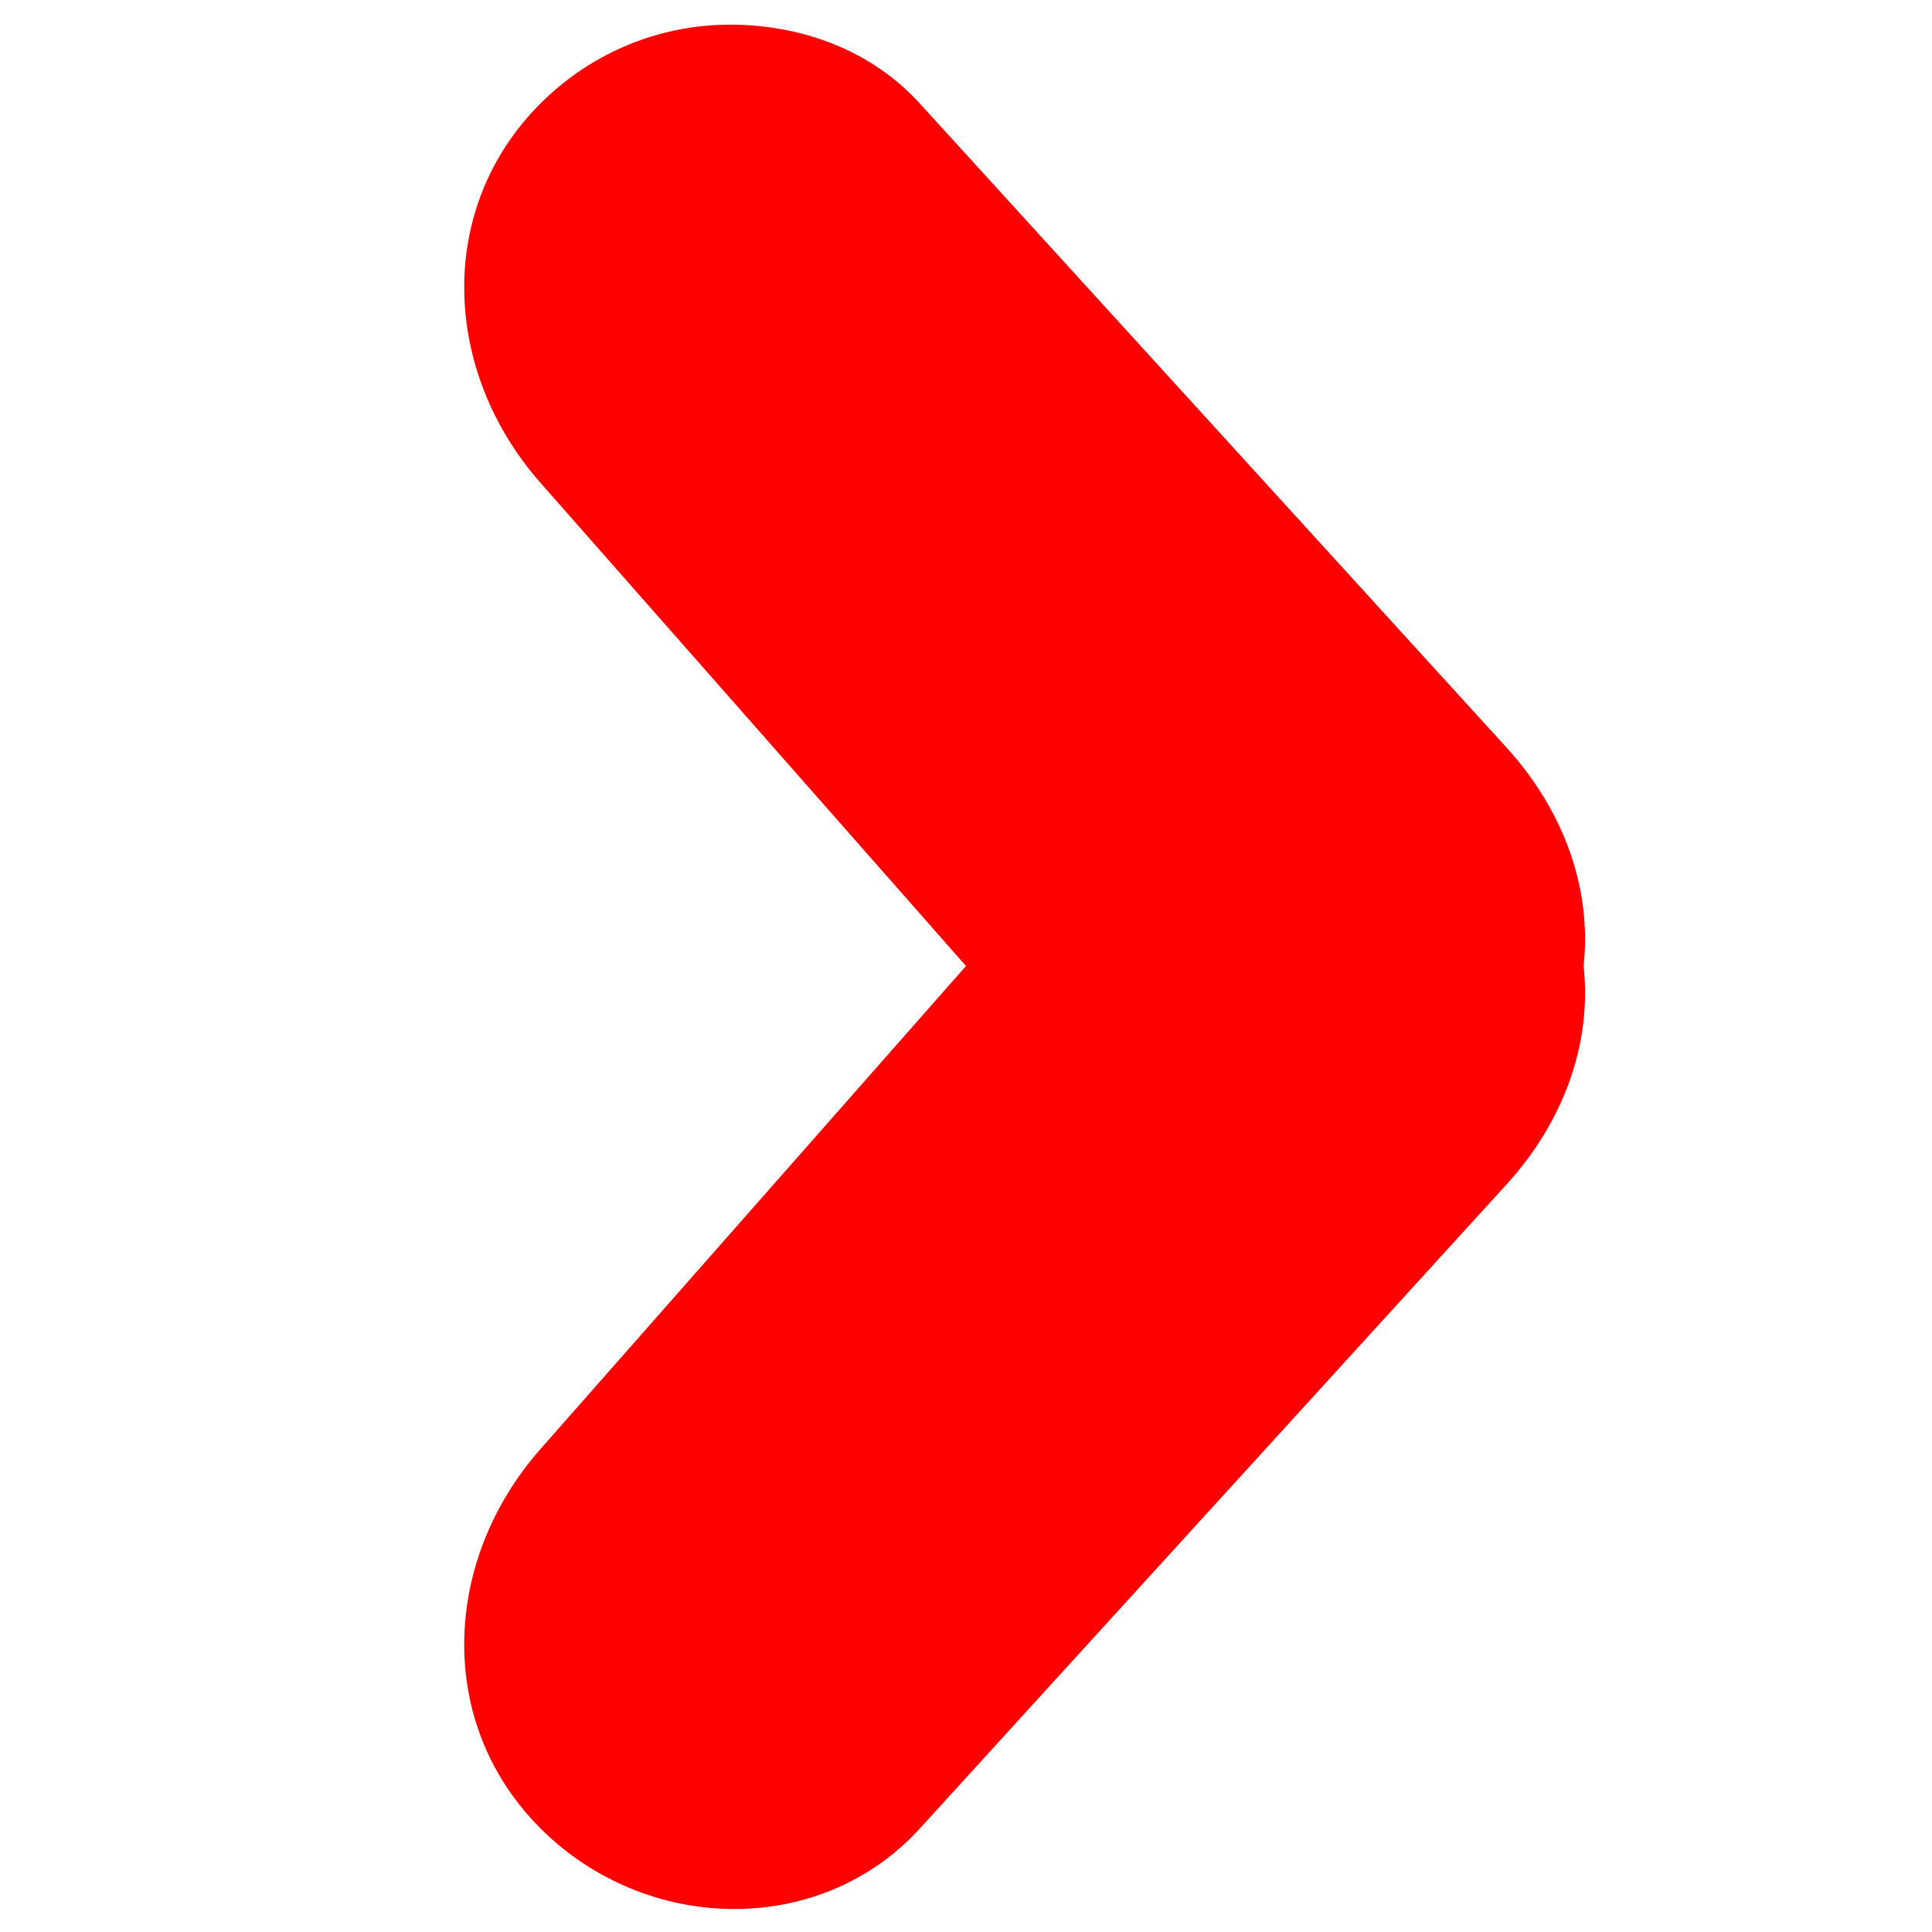
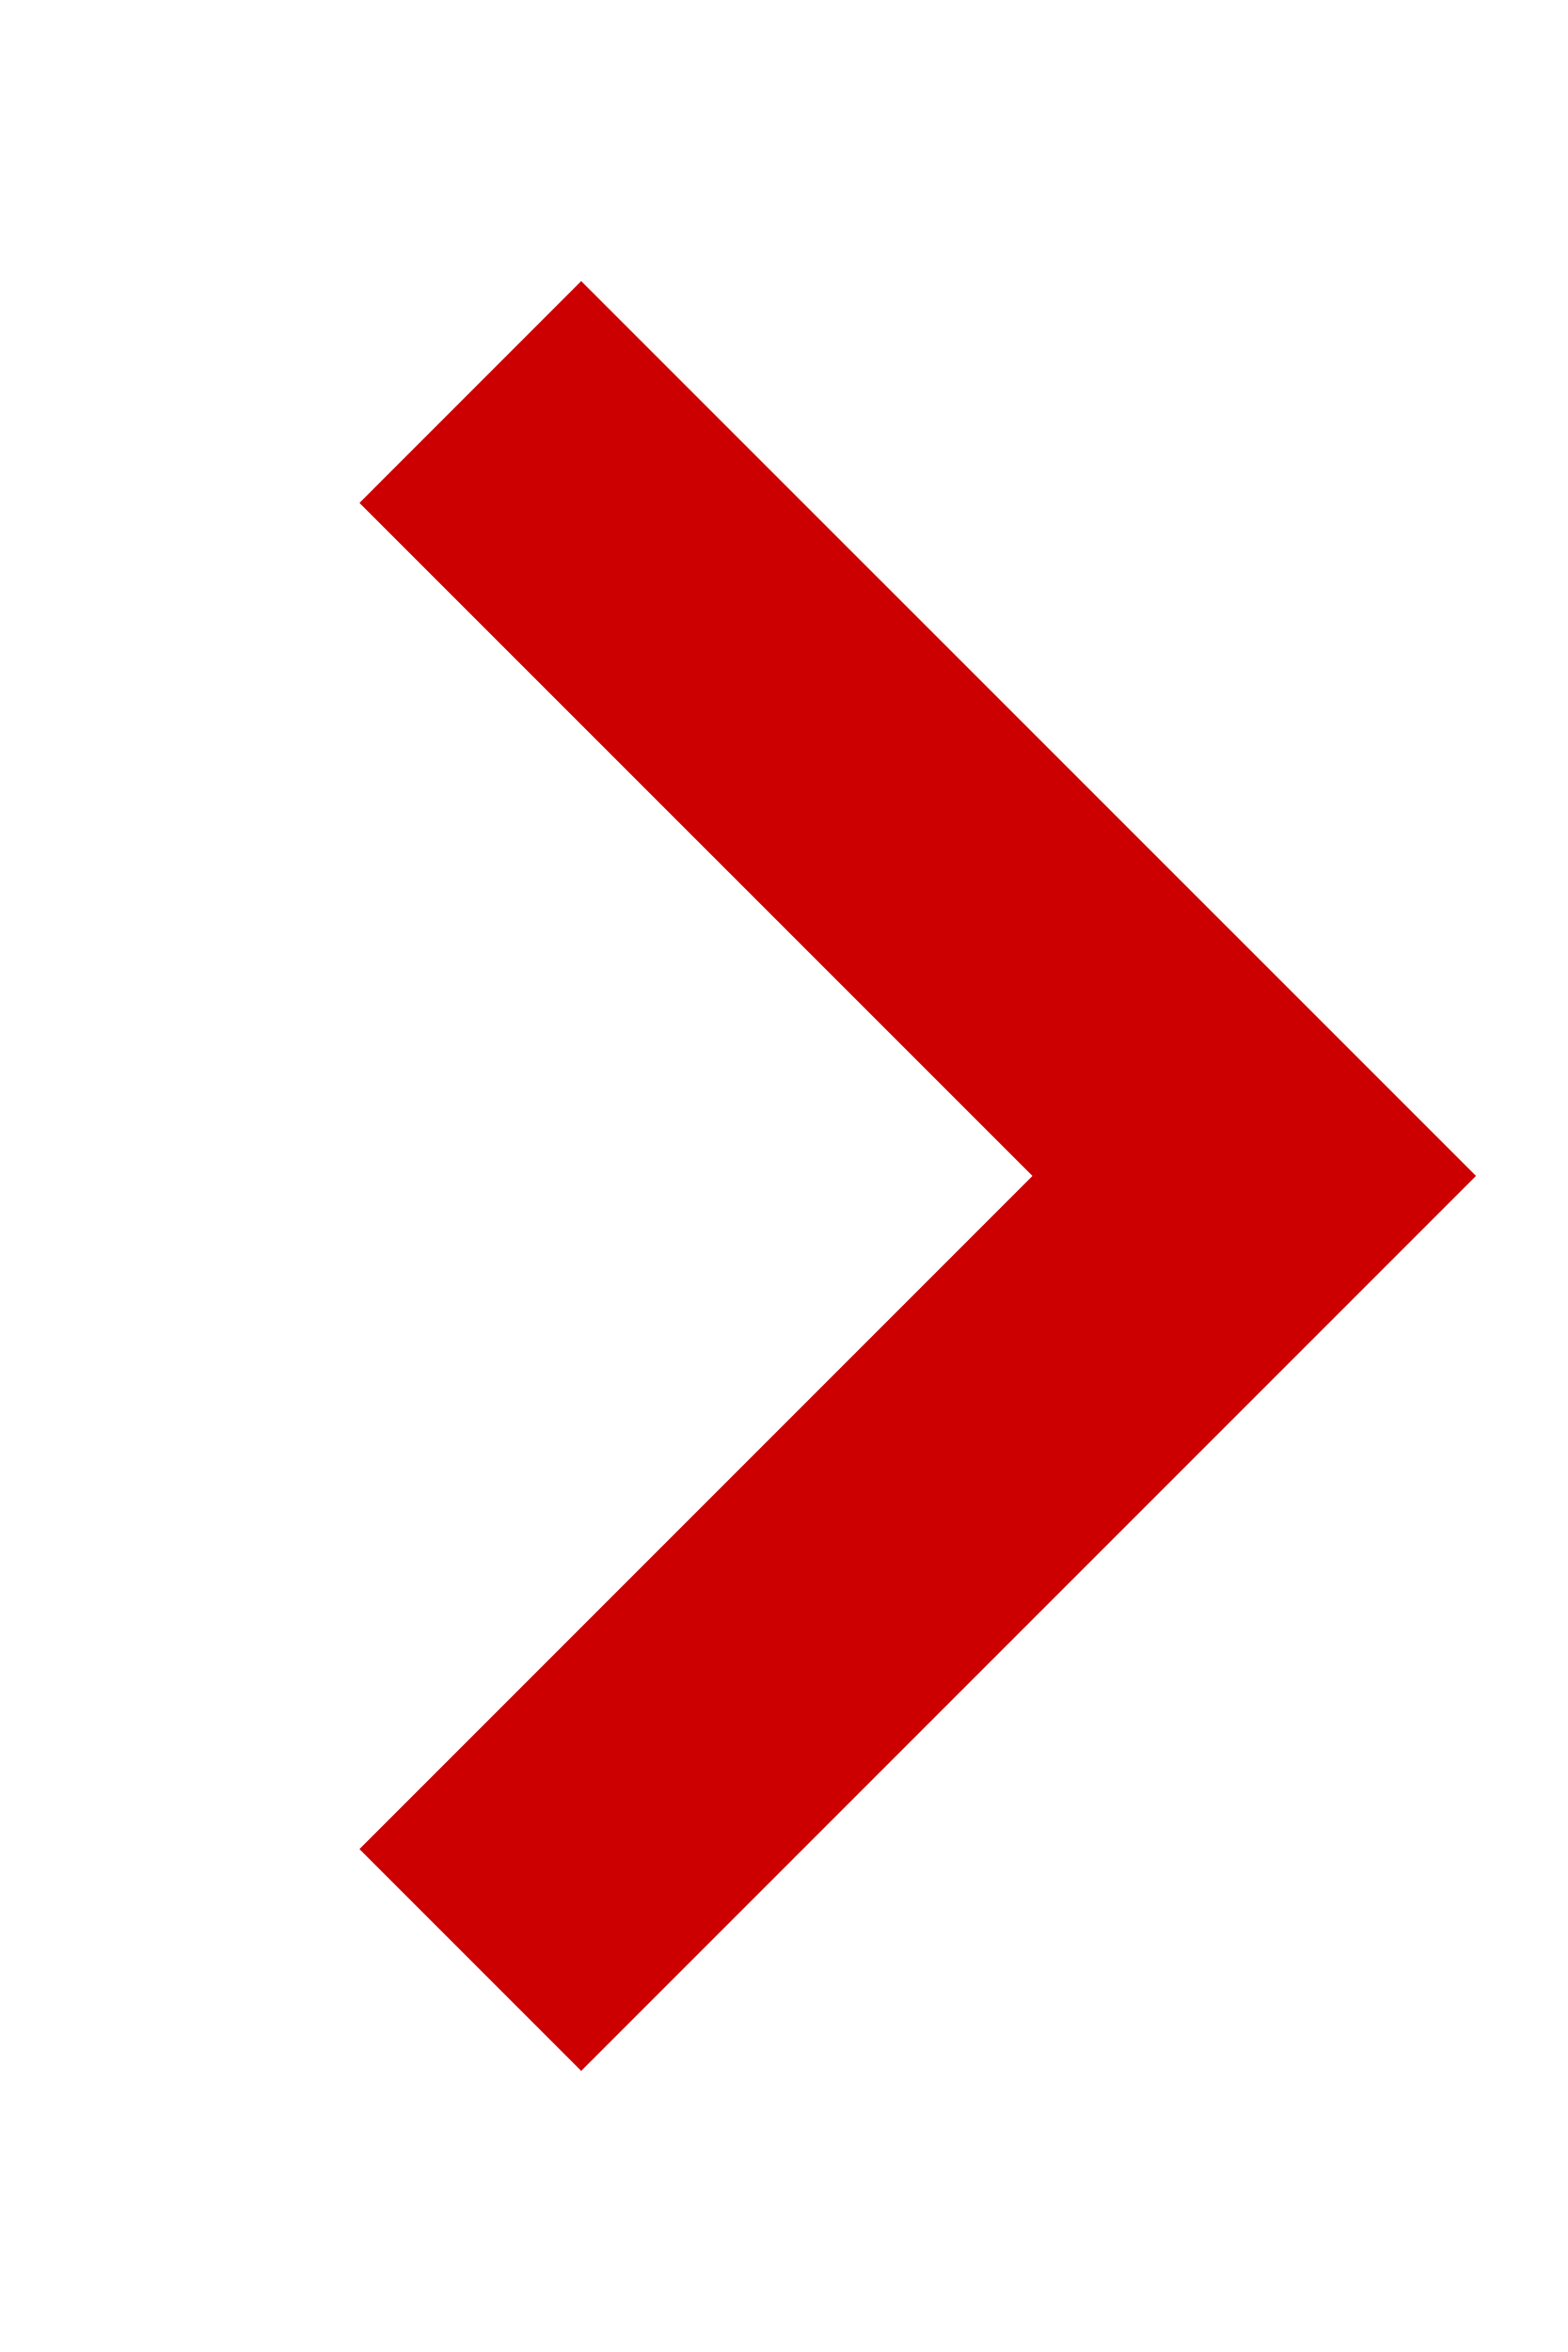
- <svg xmlns="http://www.w3.org/2000/svg" width="48" height="48" viewBox="0 0 12.7 12.7" version="1.1" id="svg5">
+ <svg xmlns="http://www.w3.org/2000/svg" width="40" height="60" viewBox="0 0 10.583 15.875" version="1.1" id="svg5">
  <defs id="defs2" />
  <g id="layer1">
-     <path id="rect3857" style="fill:#ff0000;fill-opacity:1;stroke-width:2.733" d="m 4.8,0.162 c -0.451,0 -0.901,0.173 -1.247,0.518 -0.691,0.691 -0.646,1.761 0,2.494 L 6.35,6.35 3.553,9.525 c -0.646,0.733 -0.691,1.803 3e-7,2.494 0.691,0.691 1.836,0.722 2.494,0 L 9.903,7.786 C 10.278,7.374 10.465,6.862 10.41,6.35 10.465,5.838 10.278,5.326 9.903,4.914 L 6.047,0.681 C 5.718,0.319 5.251,0.162 4.8,0.162 Z" />
+     <path style="fill:none;stroke:#cc0000;stroke-width:2.117;stroke-dasharray:none;stroke-dashoffset:45.354;stroke-opacity:1" d="M 3.175,2.646 8.467,7.937 3.175,13.229" id="path23241" />
  </g>
</svg>
